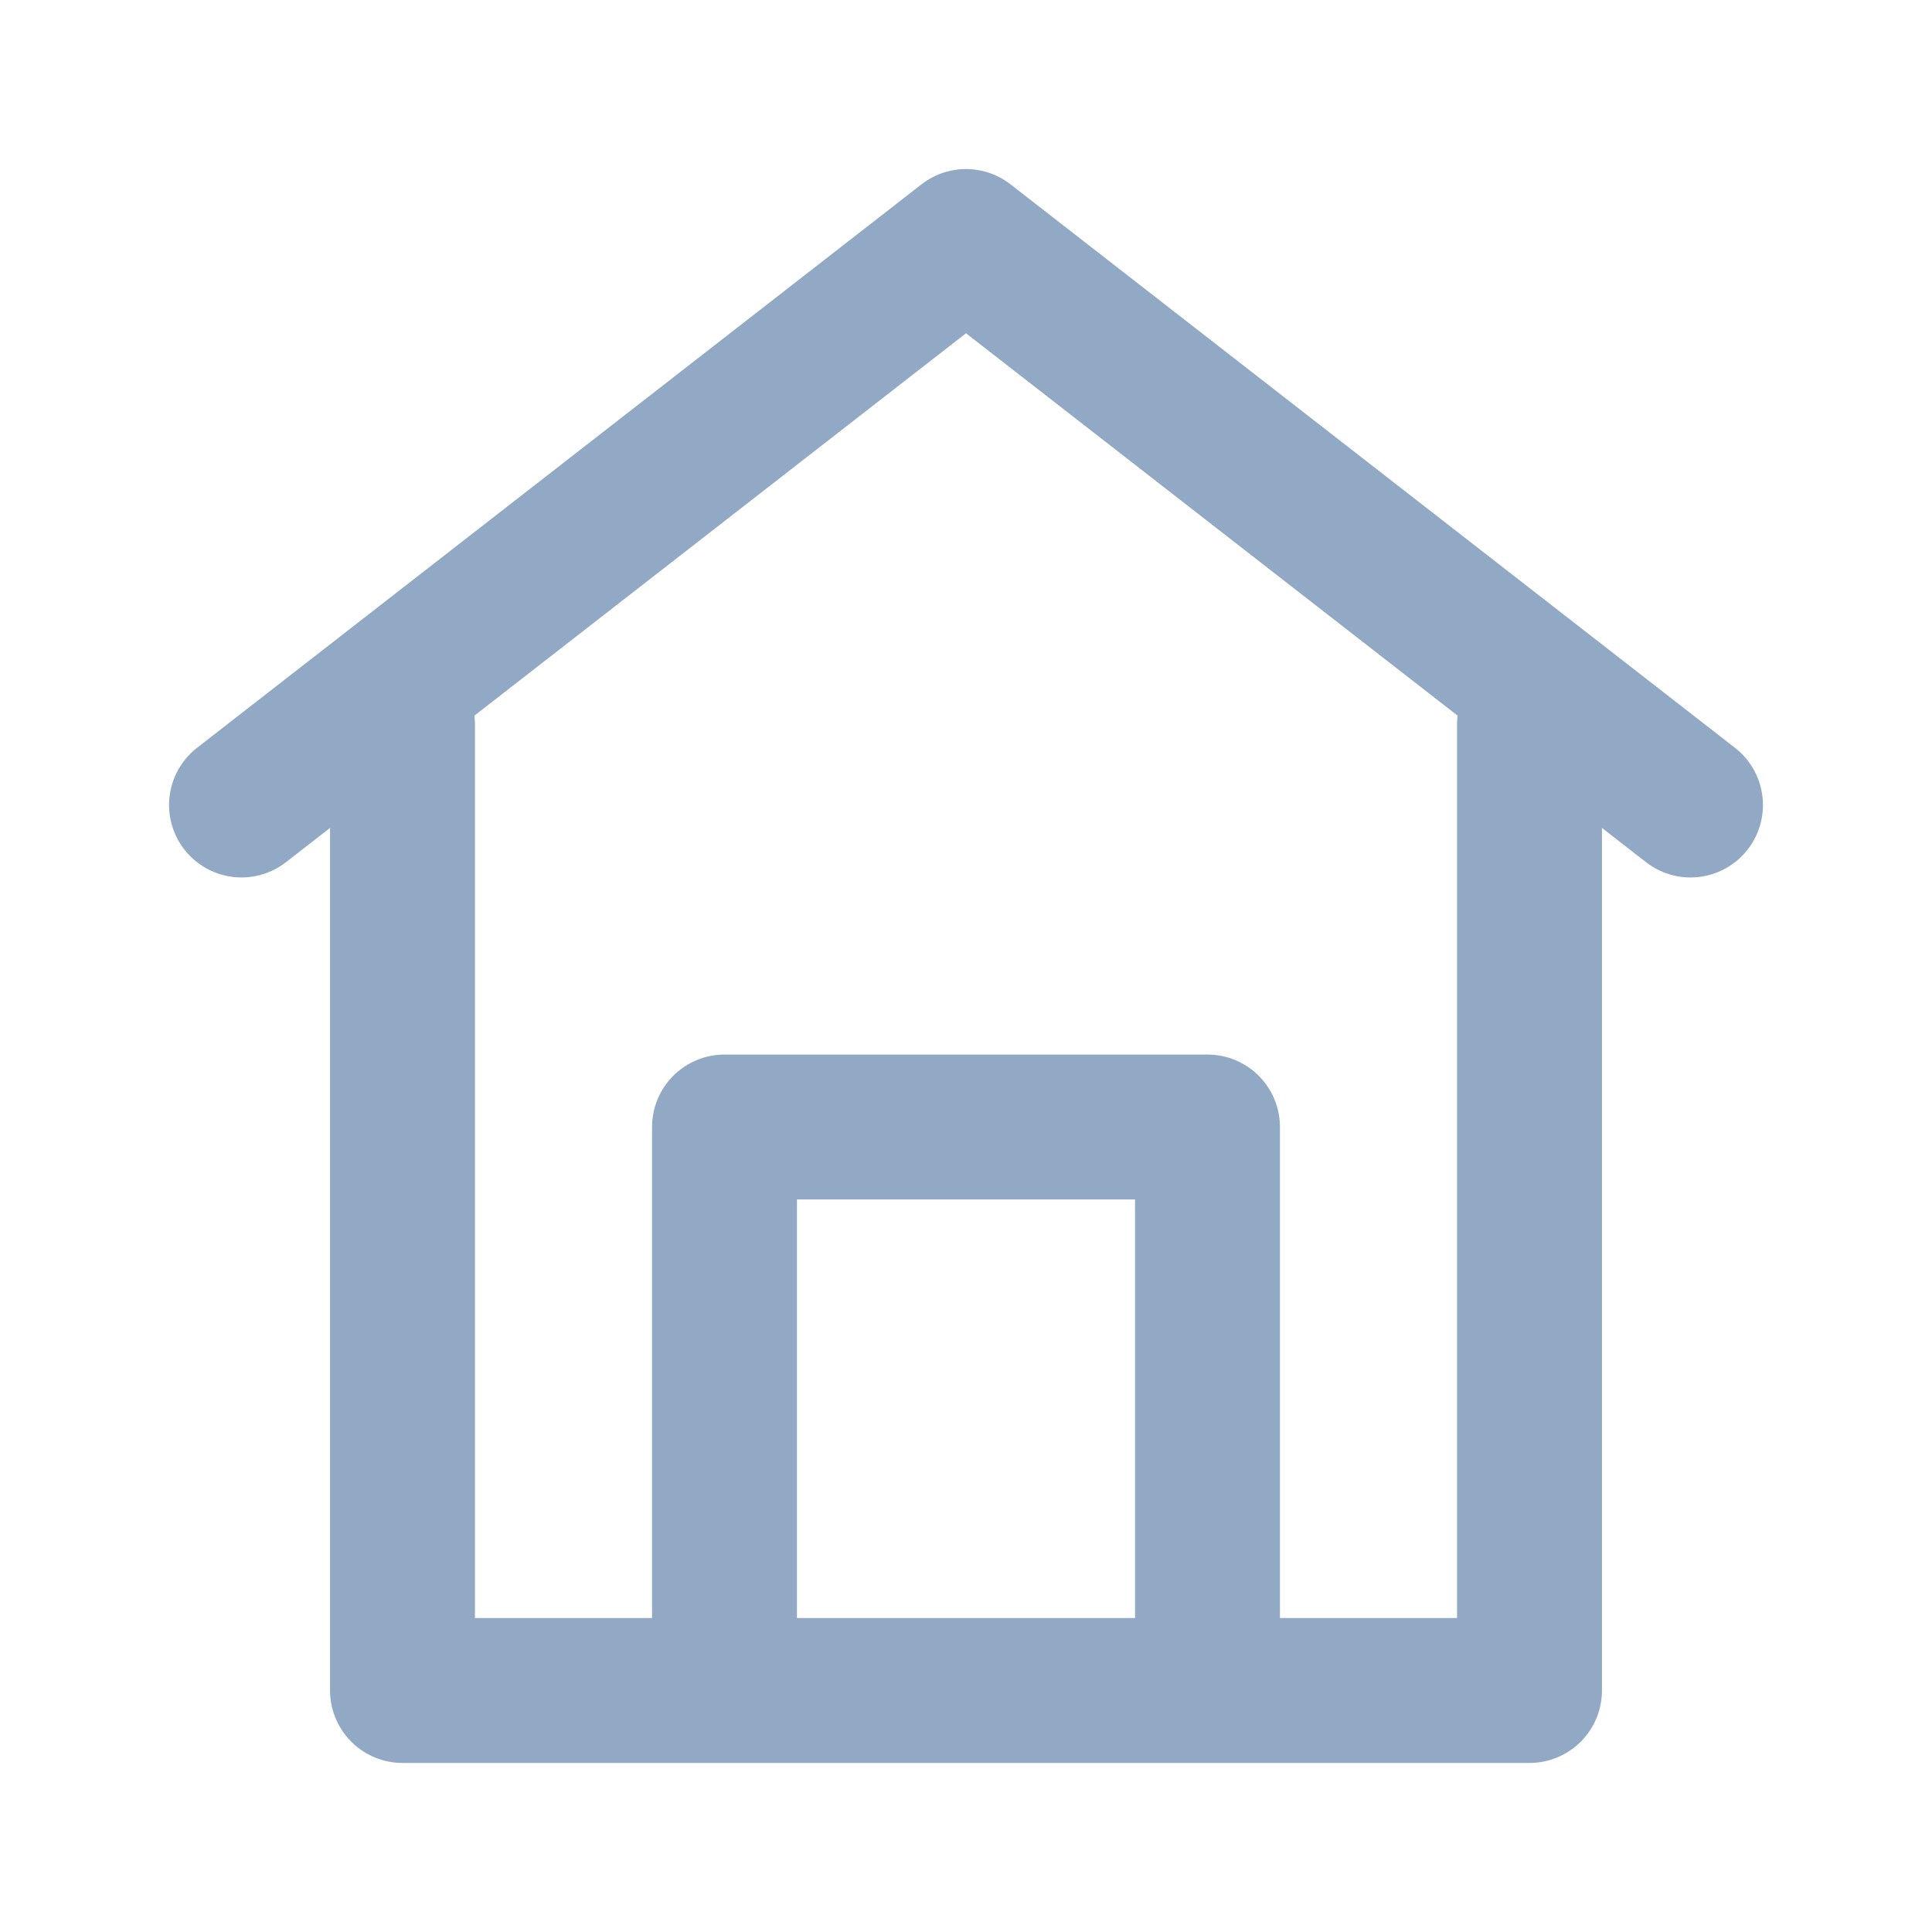
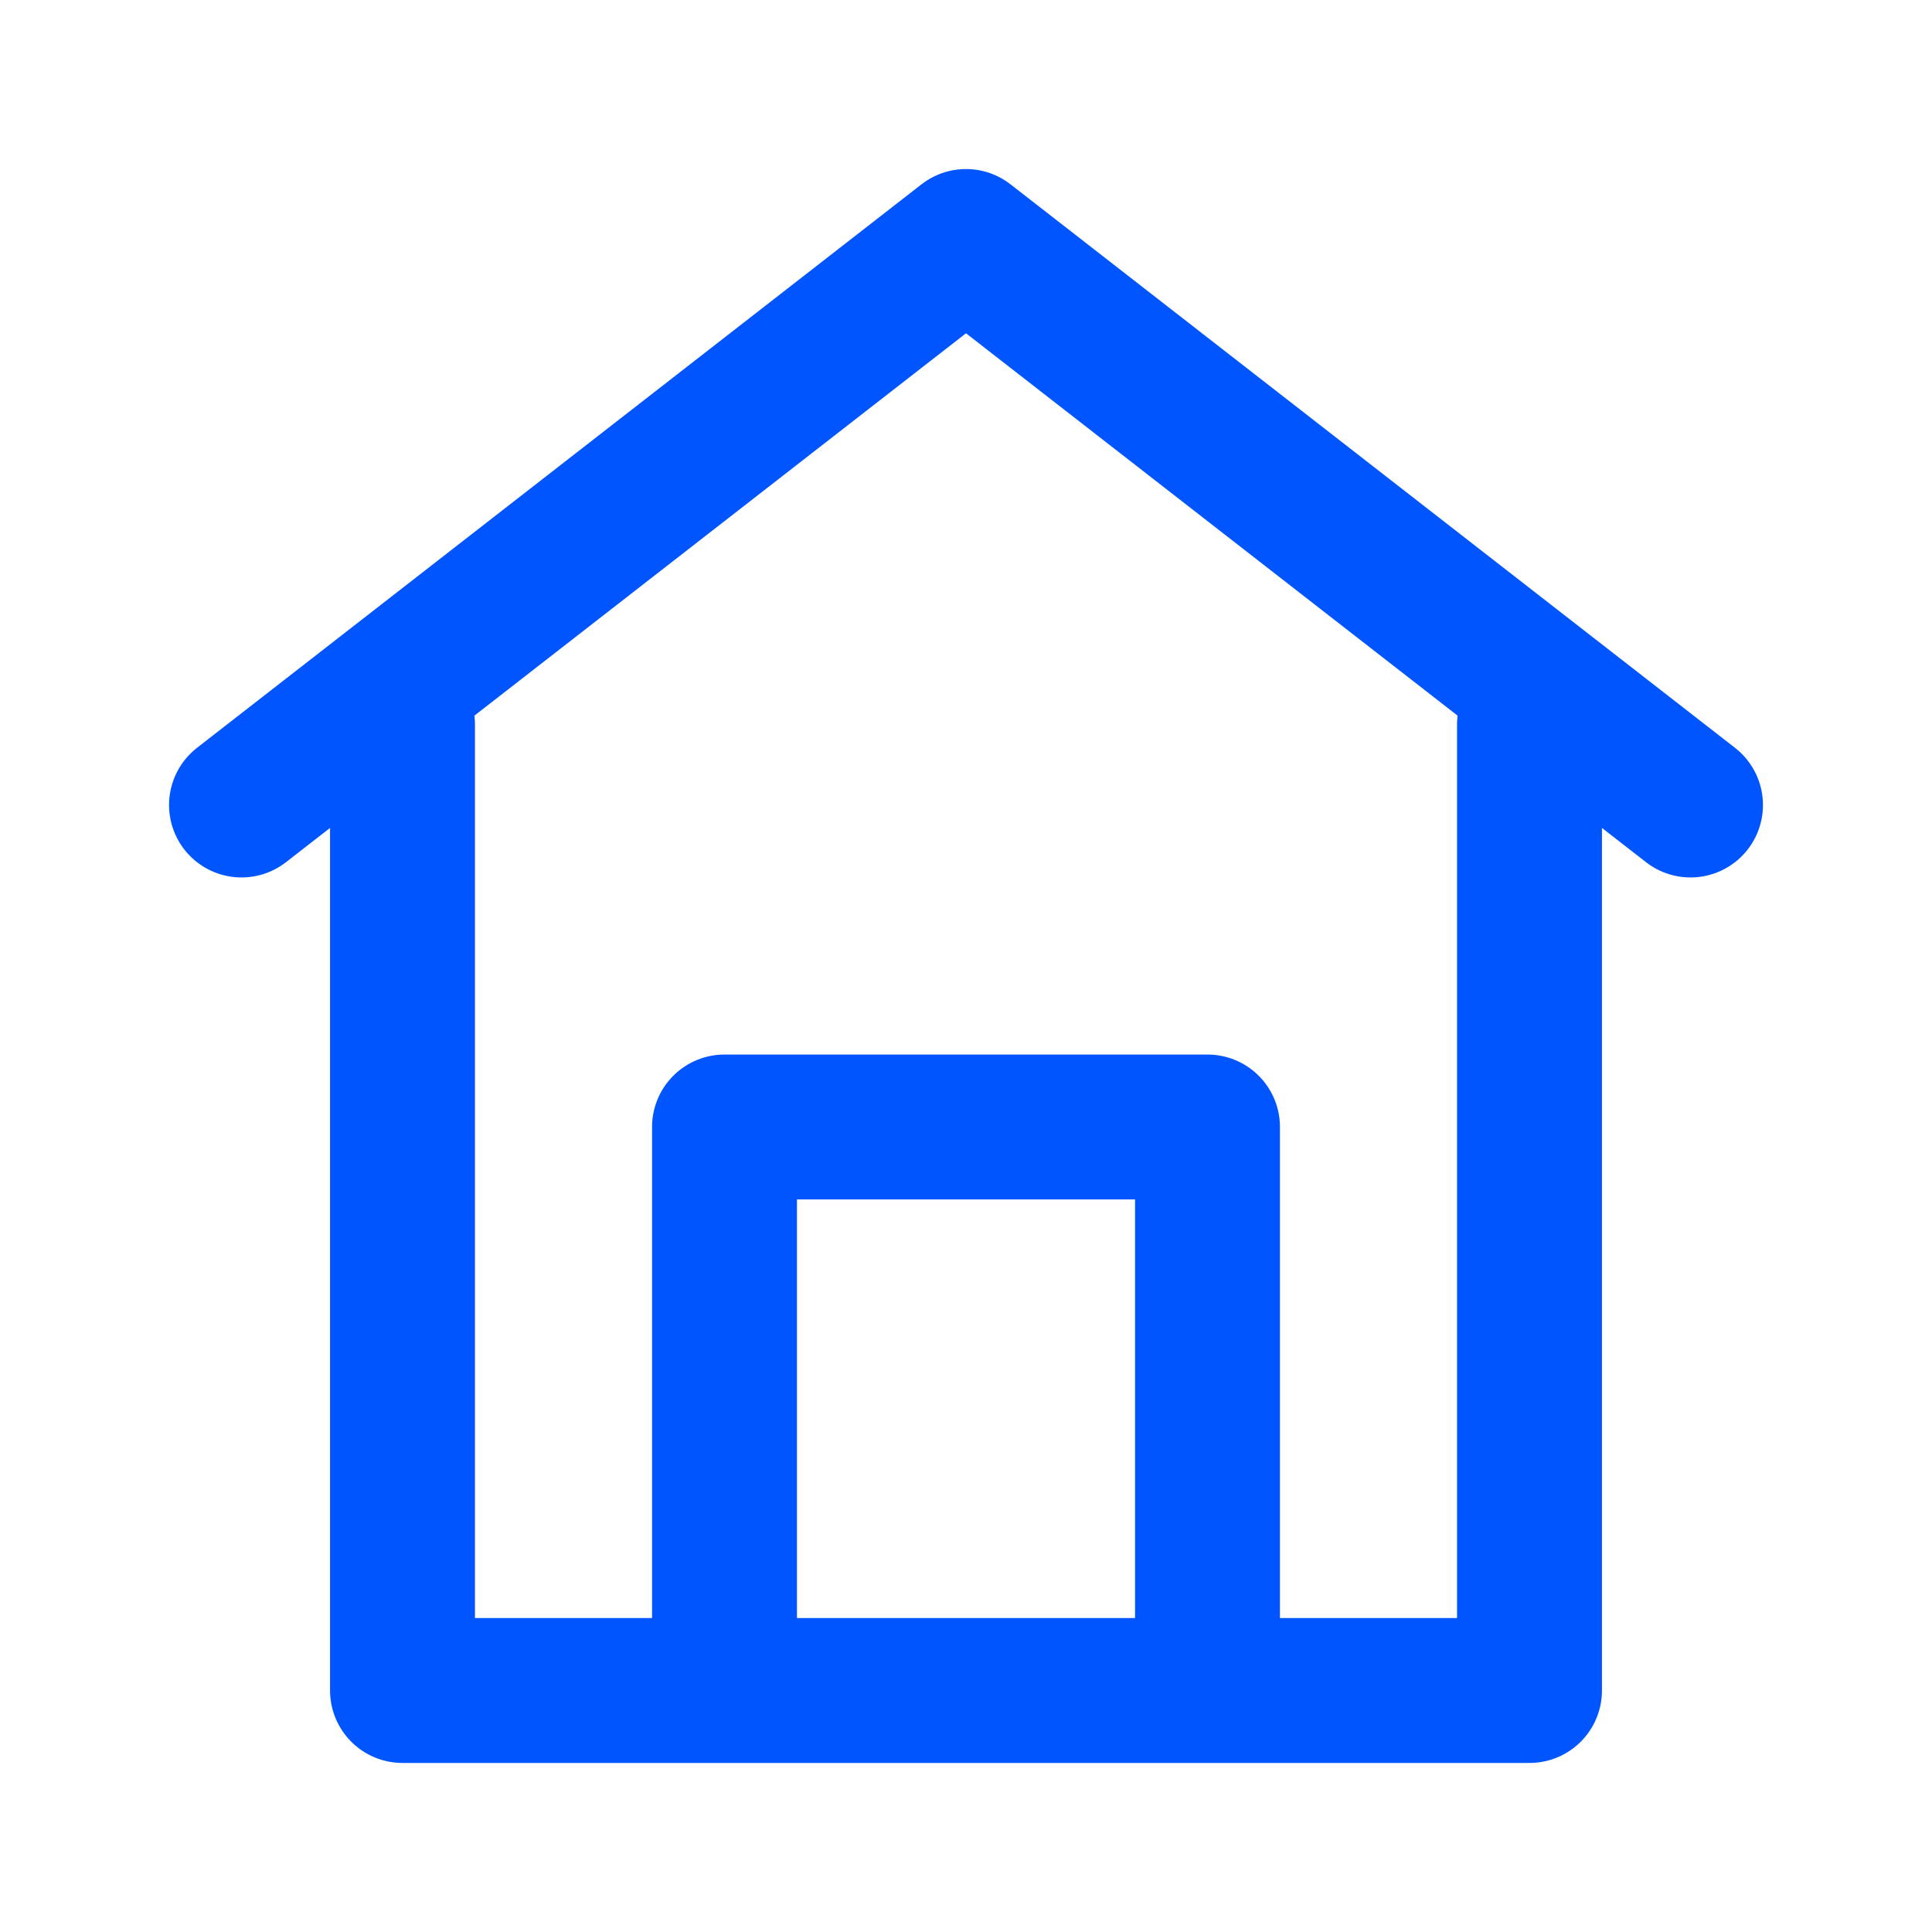
- <svg xmlns="http://www.w3.org/2000/svg" viewBox="0 0 24 24" fill="none" stroke="#91a9c5" stroke-width="1.8" stroke-linecap="round" stroke-linejoin="round">
+ <svg xmlns="http://www.w3.org/2000/svg" viewBox="0 0 24 24" fill="none" stroke="#0055FF" stroke-width="1.8" stroke-linecap="round" stroke-linejoin="round">
  <path d="m3 10 9-7 9 7" />
  <path d="M5 9v12h14V9M9 21v-7h6v7" />
</svg>
